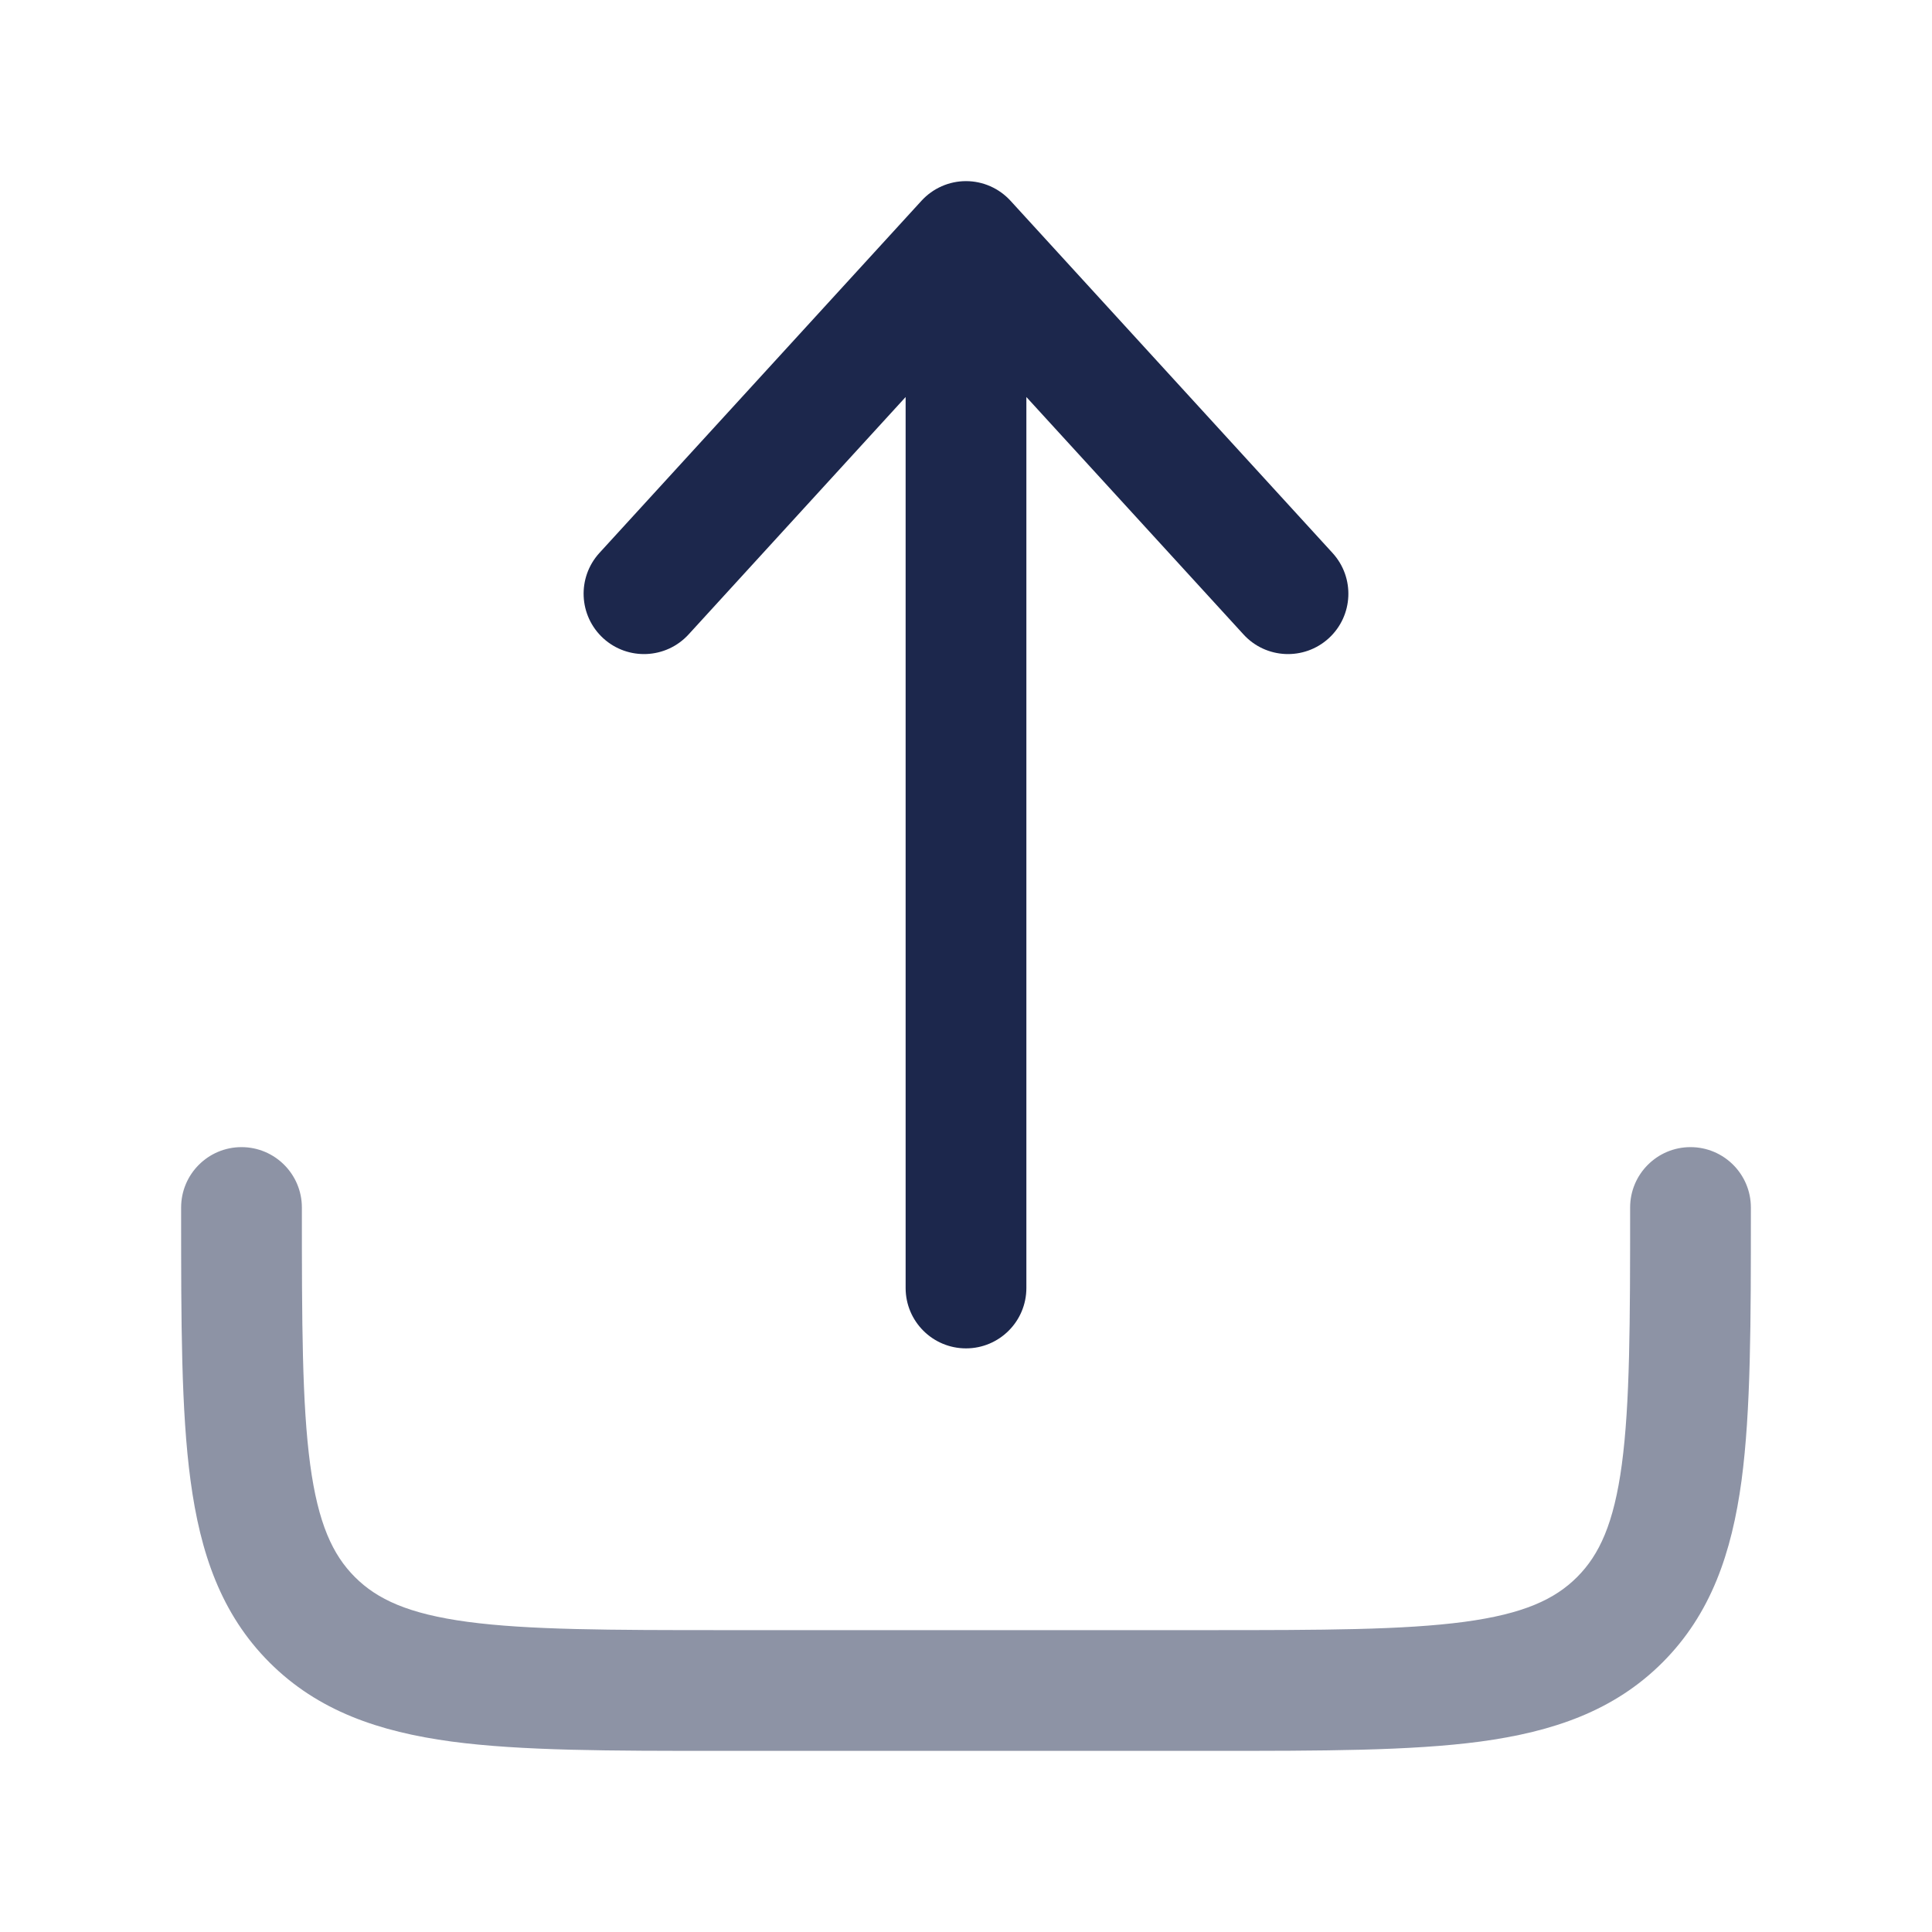
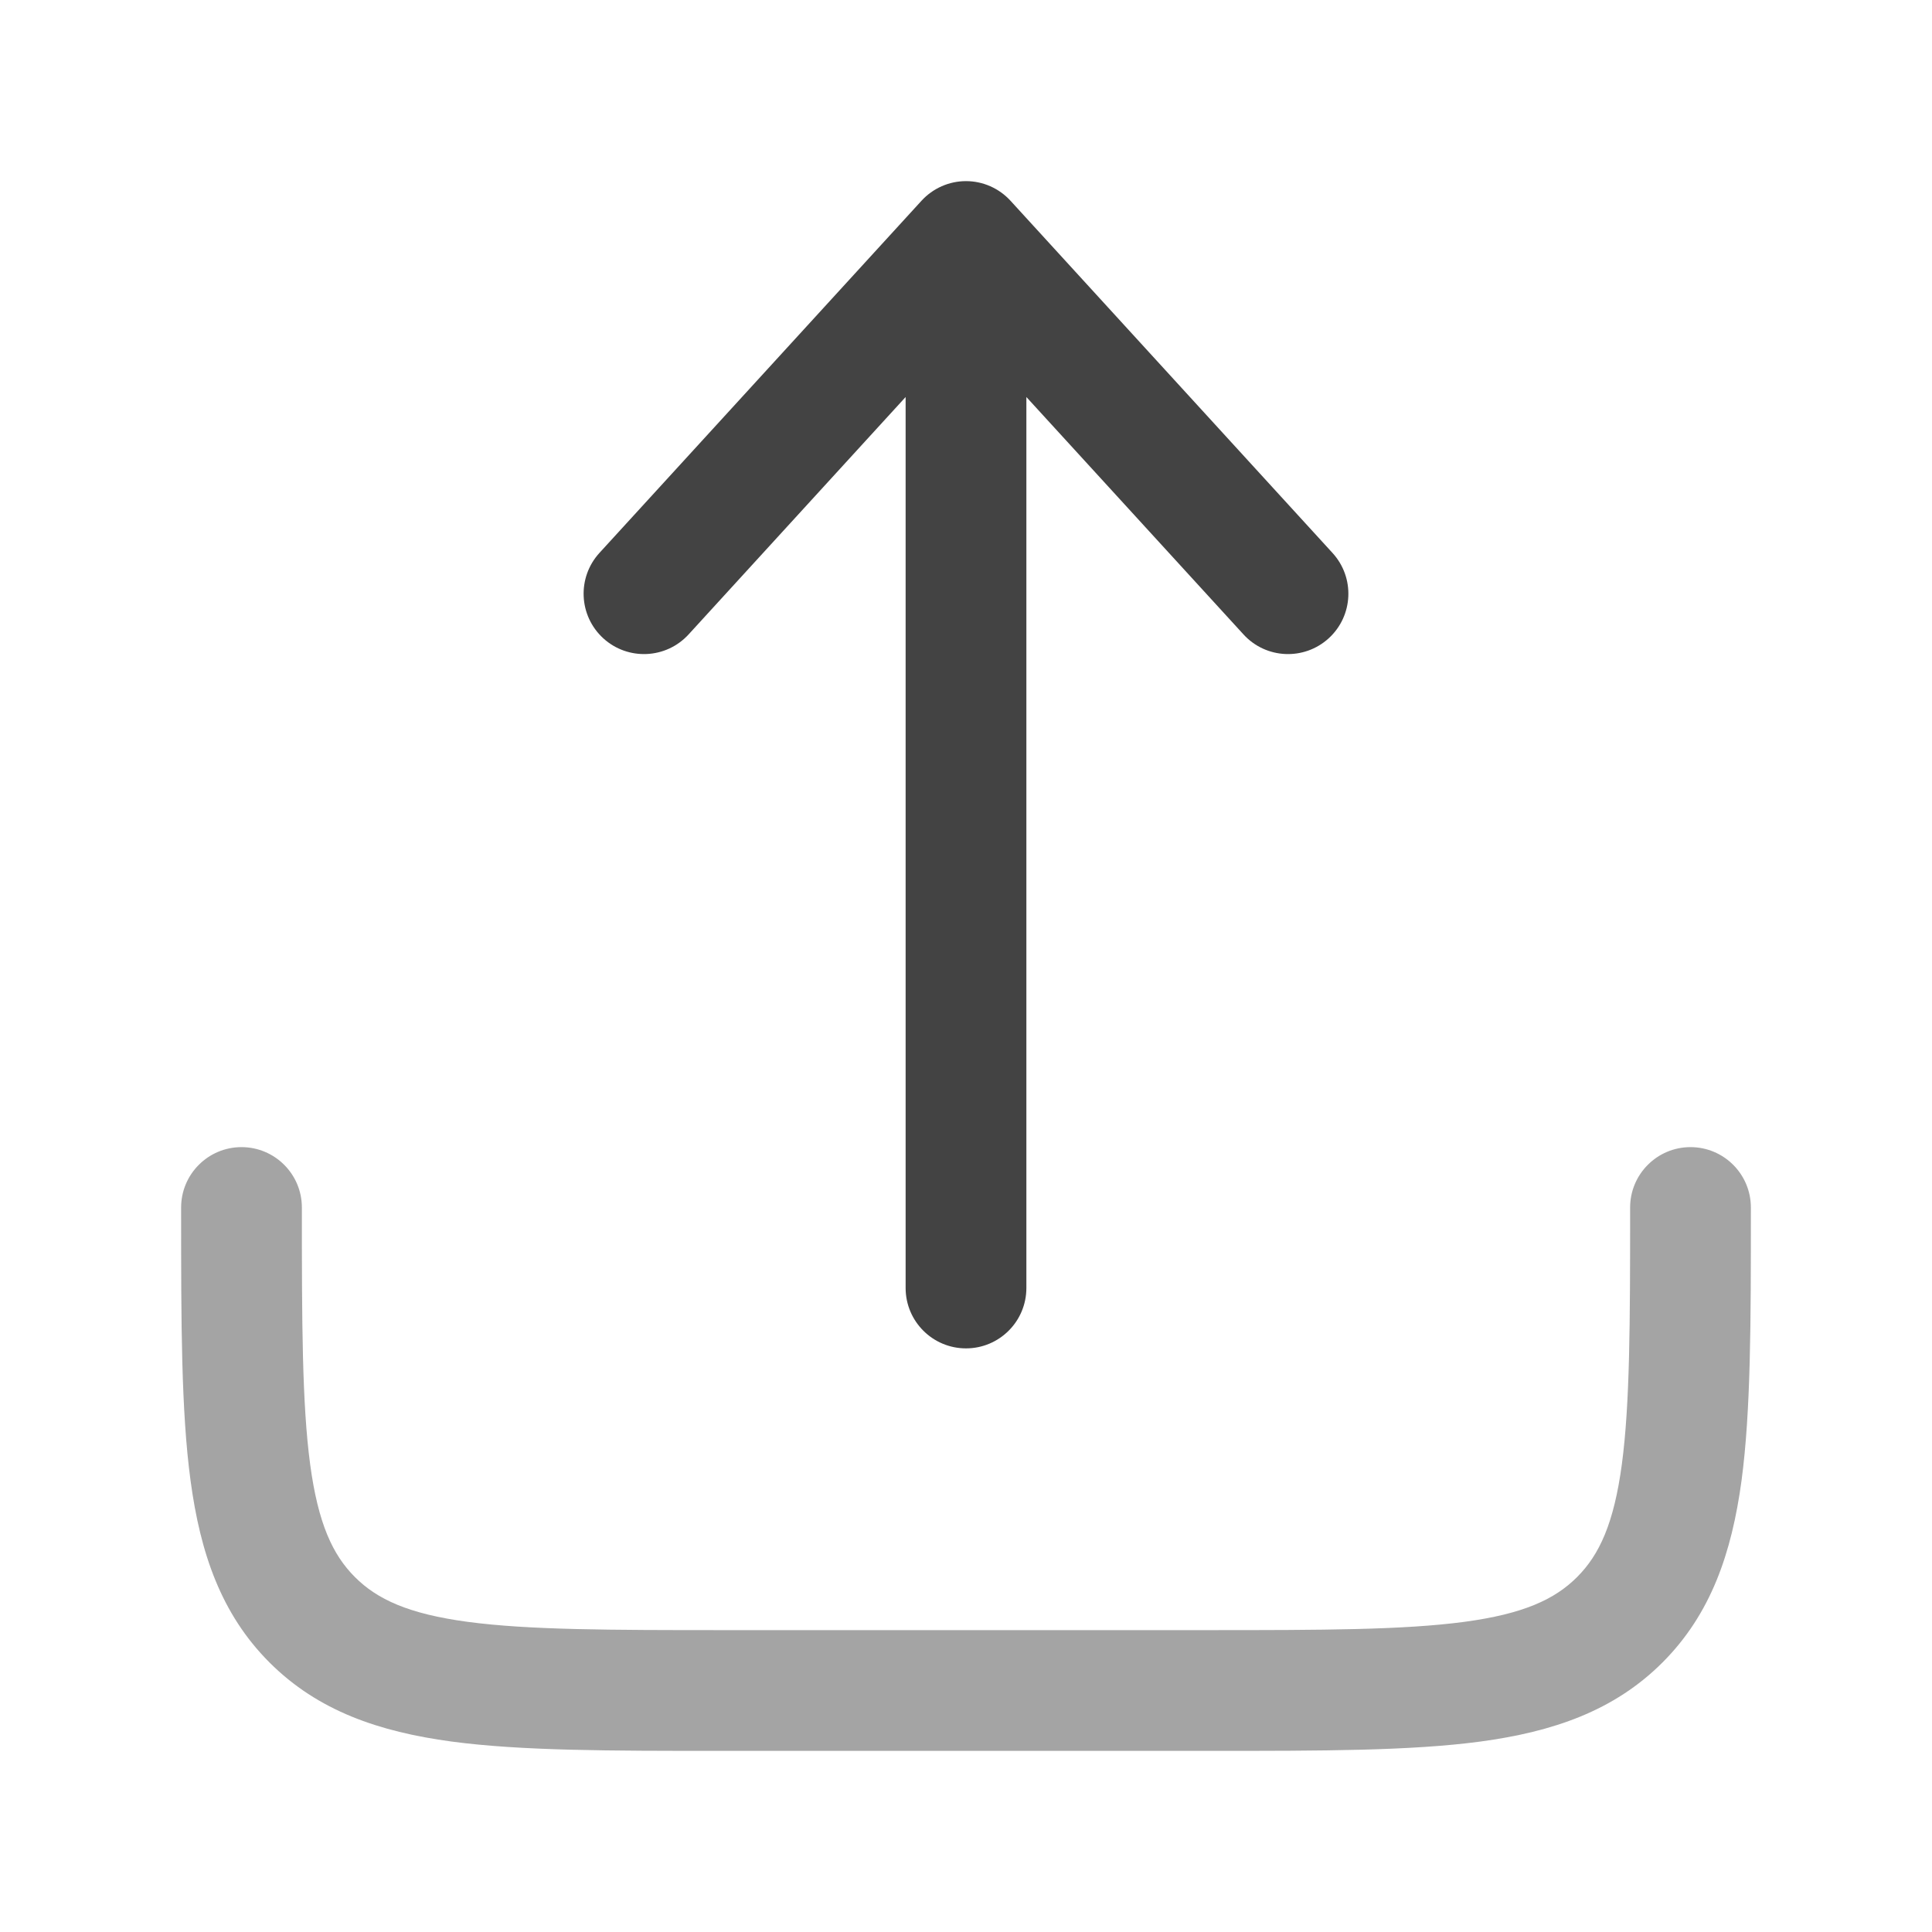
<svg xmlns="http://www.w3.org/2000/svg" width="800px" height="800px" viewBox="0 0 24 24" fill="none">
-   <path opacity="0.5" fill-rule="evenodd" clip-rule="evenodd" d="M3 14.25C3.414 14.25 3.75 14.586 3.75 15C3.75 16.435 3.752 17.436 3.853 18.192C3.952 18.926 4.132 19.314 4.409 19.591C4.686 19.868 5.074 20.048 5.808 20.147C6.563 20.248 7.565 20.25 9 20.25H15C16.435 20.25 17.436 20.248 18.192 20.147C18.926 20.048 19.314 19.868 19.591 19.591C19.868 19.314 20.048 18.926 20.147 18.192C20.248 17.436 20.25 16.435 20.25 15C20.25 14.586 20.586 14.25 21 14.25C21.414 14.25 21.75 14.586 21.75 15V15.055C21.75 16.422 21.75 17.525 21.634 18.392C21.512 19.292 21.254 20.05 20.652 20.652C20.05 21.254 19.292 21.512 18.392 21.634C17.525 21.75 16.422 21.75 15.055 21.75H8.945C7.578 21.75 6.475 21.75 5.608 21.634C4.708 21.512 3.95 21.254 3.348 20.652C2.746 20.05 2.488 19.292 2.367 18.392C2.25 17.525 2.25 16.422 2.25 15.055C2.25 15.037 2.25 15.018 2.25 15C2.25 14.586 2.586 14.25 3 14.25Z" fill="#1C274C" />
-   <path fill-rule="evenodd" clip-rule="evenodd" d="M12 2.25C12.211 2.25 12.411 2.339 12.553 2.494L16.553 6.869C16.833 7.175 16.812 7.649 16.506 7.929C16.2 8.208 15.726 8.187 15.447 7.881L12.75 4.932V16C12.75 16.414 12.414 16.75 12 16.75C11.586 16.75 11.25 16.414 11.25 16V4.932L8.554 7.881C8.274 8.187 7.8 8.208 7.494 7.929C7.188 7.649 7.167 7.175 7.446 6.869L11.447 2.494C11.589 2.339 11.789 2.25 12 2.25Z" fill="#1C274C" />
+   <path opacity="0.5" fill-rule="evenodd" clip-rule="evenodd" d="M3 14.25C3.414 14.25 3.75 14.586 3.75 15C3.75 16.435 3.752 17.436 3.853 18.192C3.952 18.926 4.132 19.314 4.409 19.591C4.686 19.868 5.074 20.048 5.808 20.147C6.563 20.248 7.565 20.25 9 20.25H15C16.435 20.25 17.436 20.248 18.192 20.147C18.926 20.048 19.314 19.868 19.591 19.591C19.868 19.314 20.048 18.926 20.147 18.192C20.248 17.436 20.25 16.435 20.25 15C20.25 14.586 20.586 14.25 21 14.25C21.414 14.25 21.75 14.586 21.75 15V15.055C21.75 16.422 21.75 17.525 21.634 18.392C21.512 19.292 21.254 20.05 20.652 20.652C20.05 21.254 19.292 21.512 18.392 21.634C17.525 21.75 16.422 21.75 15.055 21.75H8.945C7.578 21.75 6.475 21.75 5.608 21.634C4.708 21.512 3.95 21.254 3.348 20.652C2.746 20.05 2.488 19.292 2.367 18.392C2.25 17.525 2.25 16.422 2.25 15.055C2.25 15.037 2.25 15.018 2.25 15C2.25 14.586 2.586 14.25 3 14.25Z" fill="#494949FF" />
+   <path fill-rule="evenodd" clip-rule="evenodd" d="M12 2.25C12.211 2.25 12.411 2.339 12.553 2.494L16.553 6.869C16.833 7.175 16.812 7.649 16.506 7.929C16.2 8.208 15.726 8.187 15.447 7.881L12.75 4.932V16C12.75 16.414 12.414 16.75 12 16.75C11.586 16.75 11.25 16.414 11.25 16V4.932L8.554 7.881C8.274 8.187 7.8 8.208 7.494 7.929C7.188 7.649 7.167 7.175 7.446 6.869L11.447 2.494C11.589 2.339 11.789 2.25 12 2.25Z" fill="#434343FF" />
</svg>
